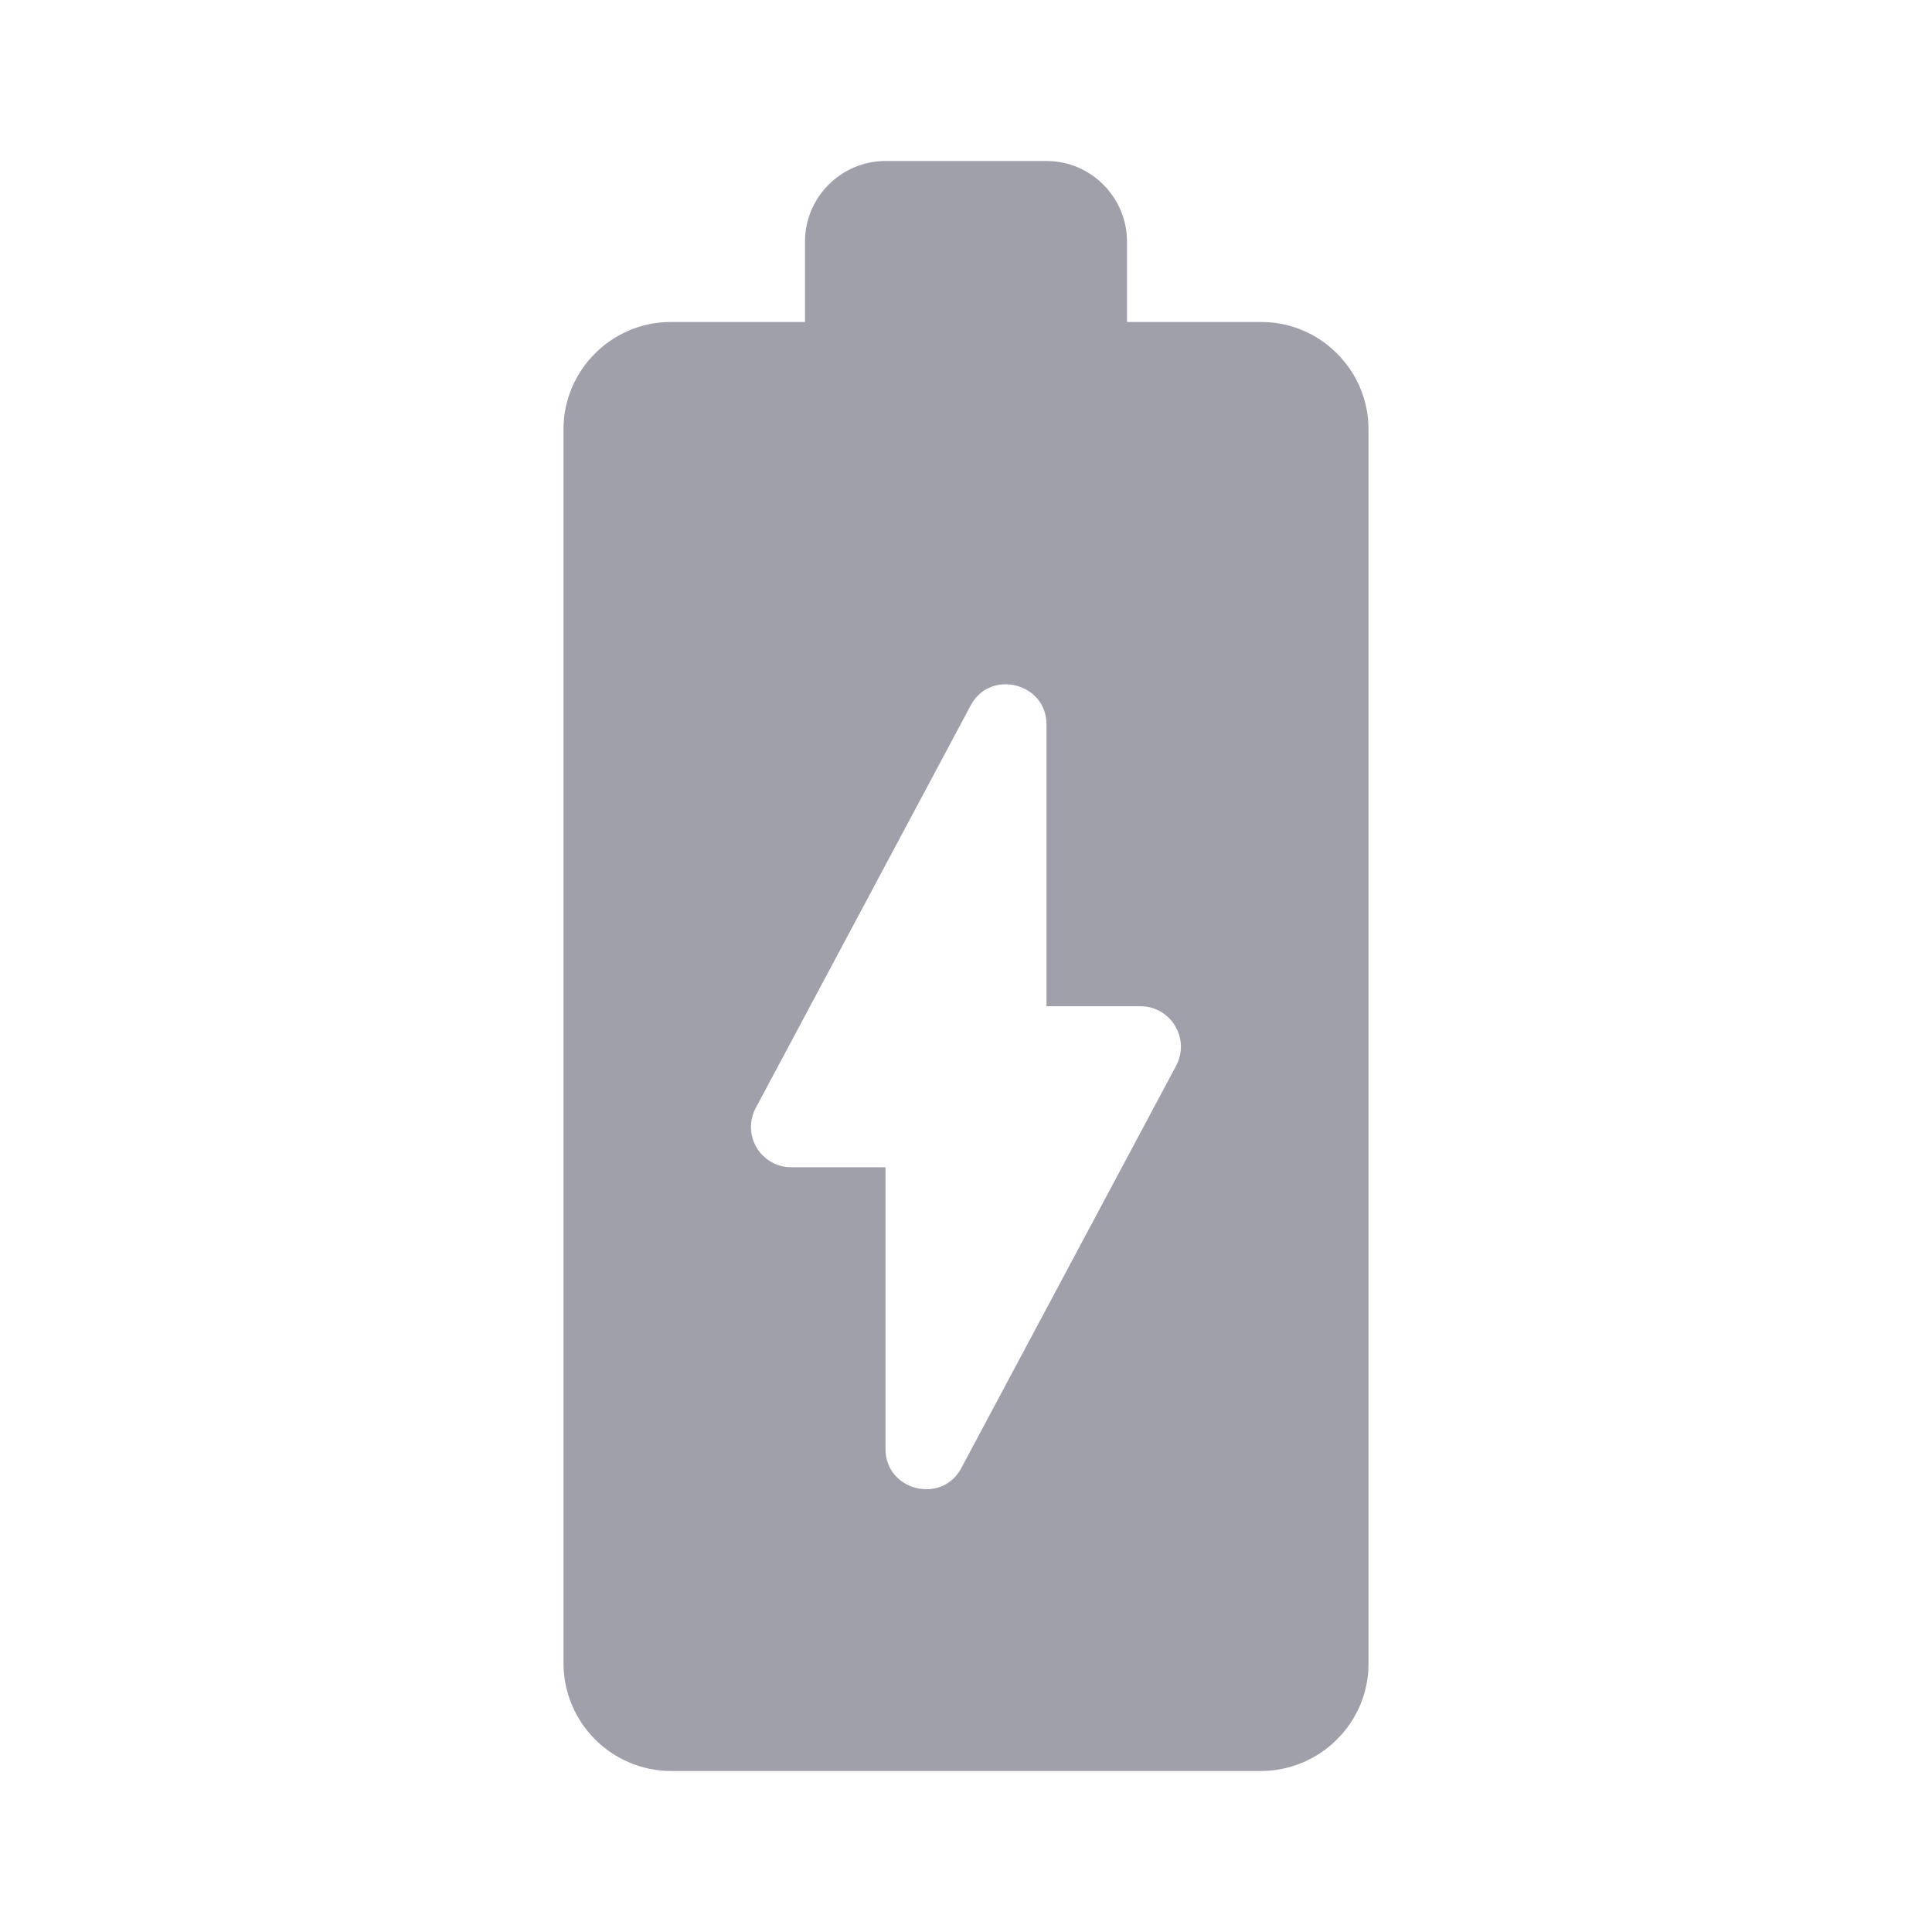
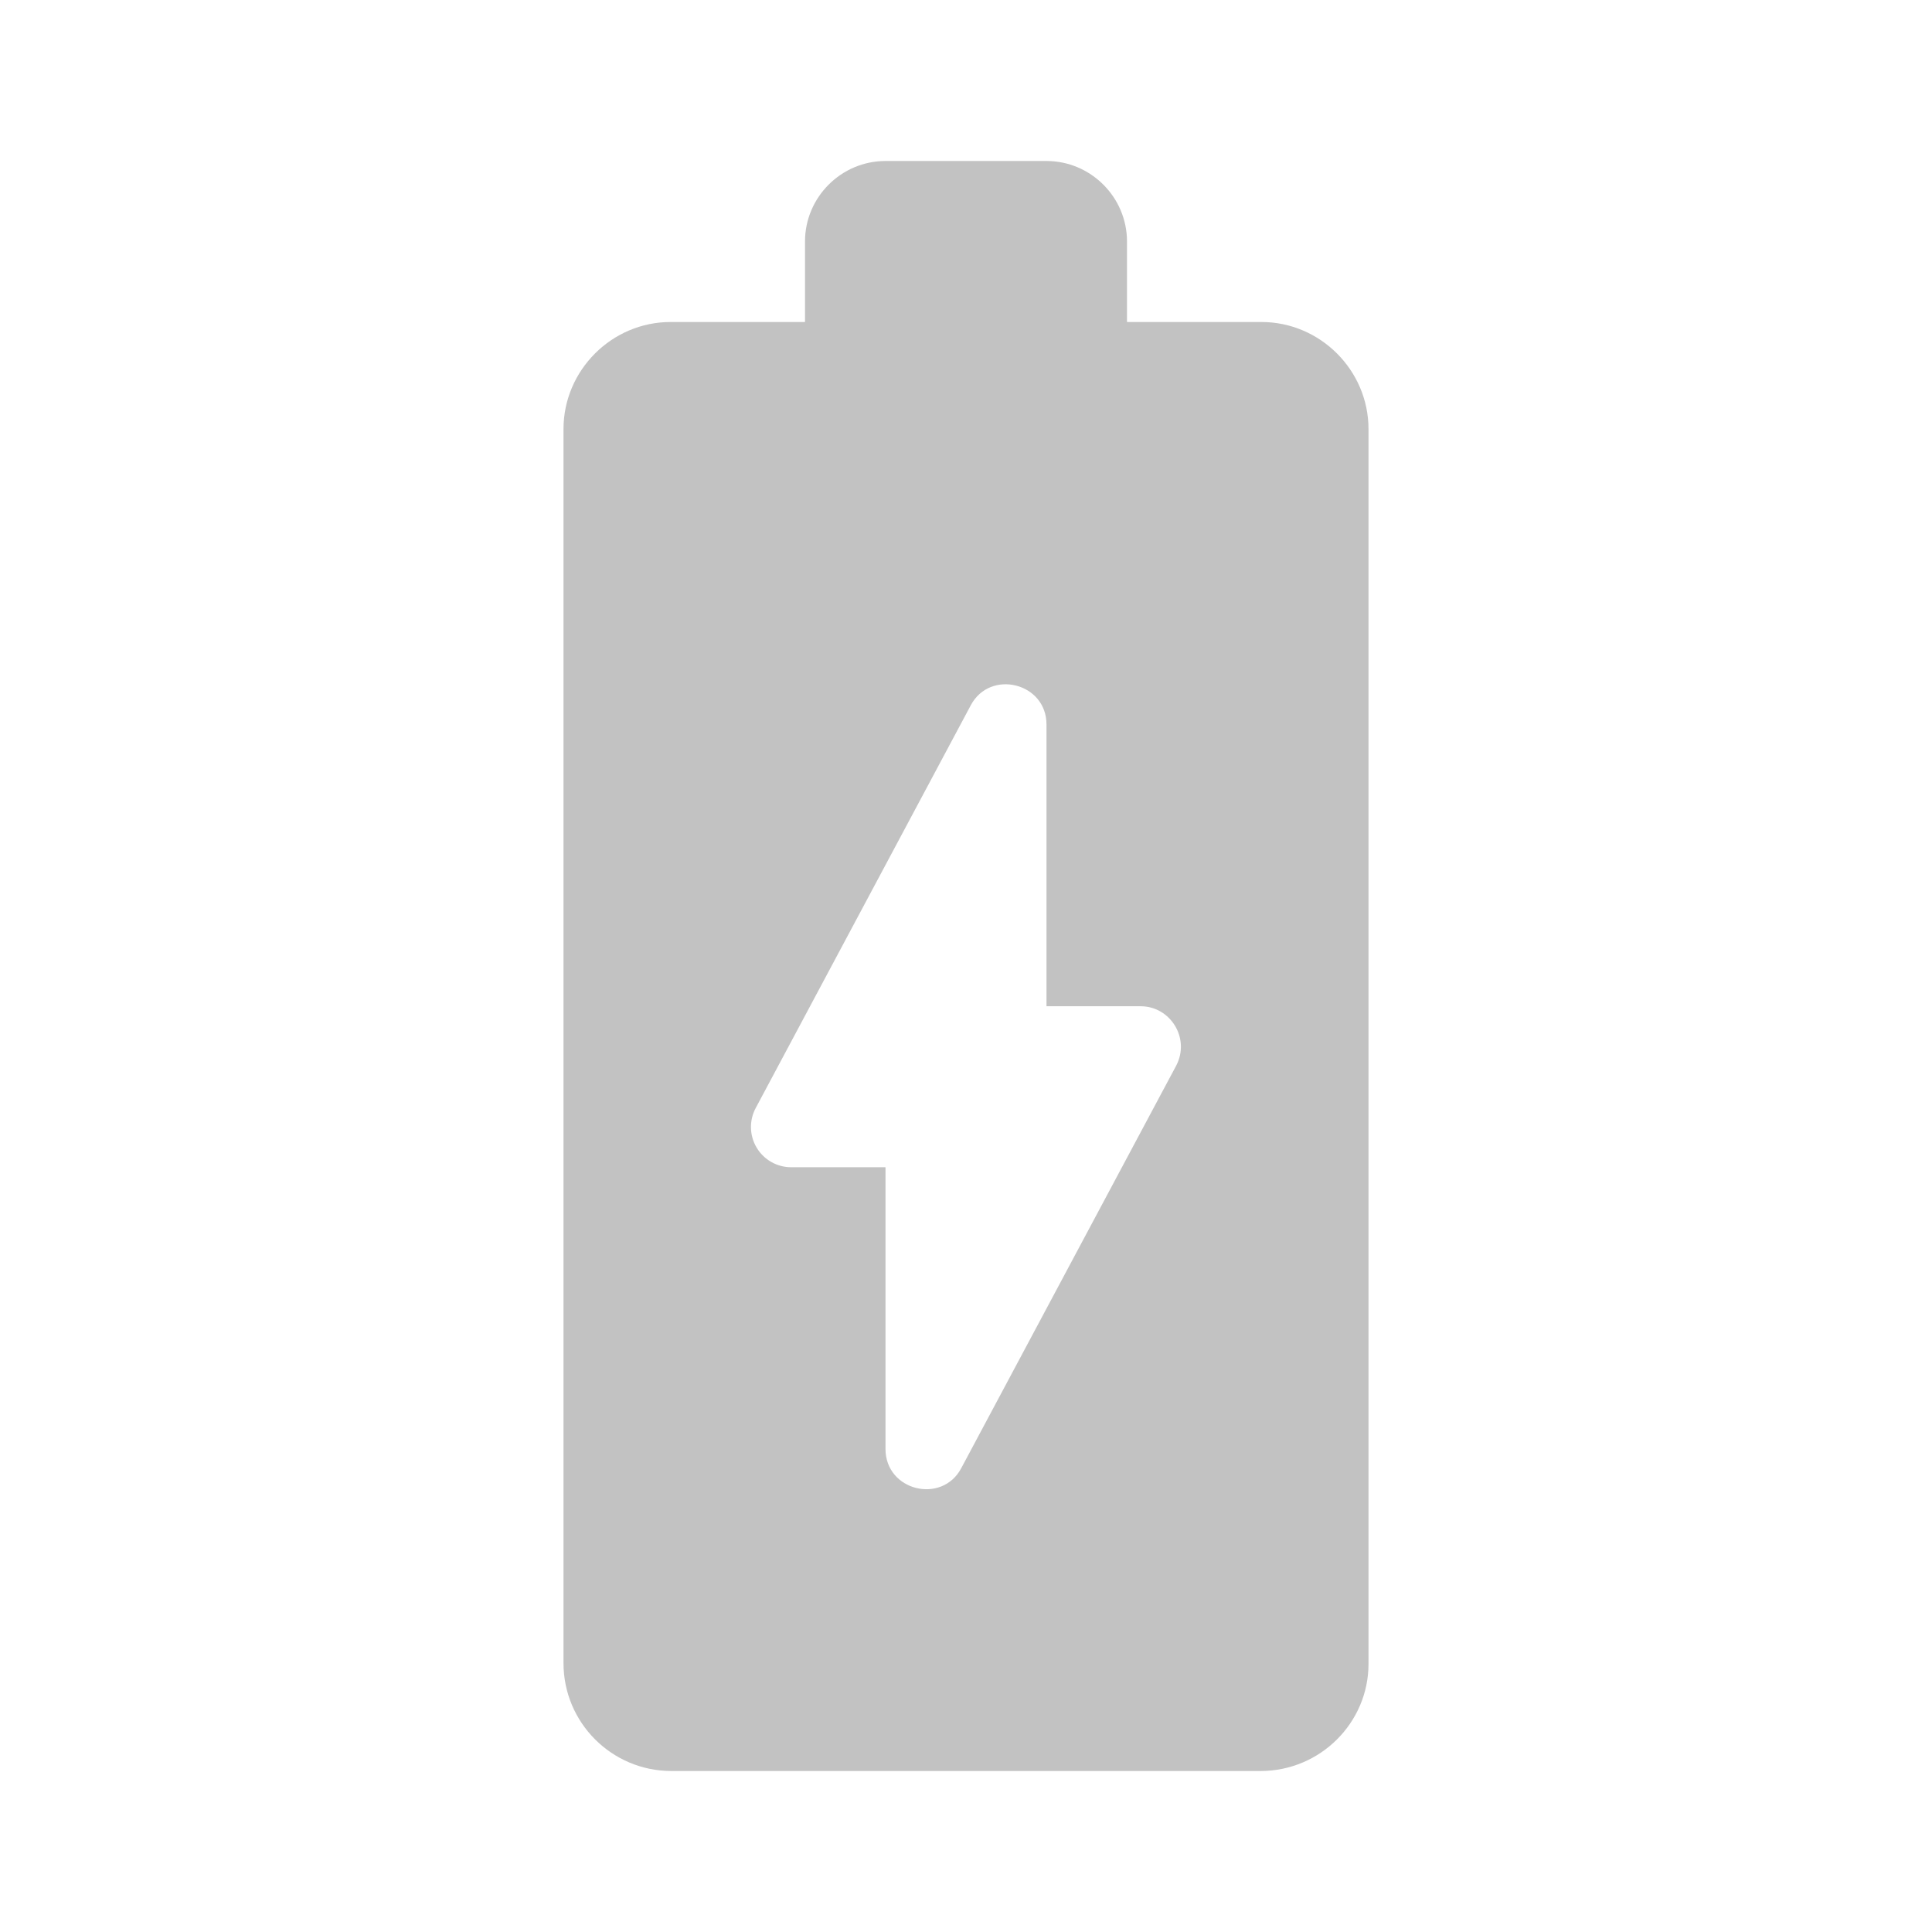
<svg xmlns="http://www.w3.org/2000/svg" width="1em" height="1em" viewBox="0 0 24 24">
-   <path fill="#A0A0AB" d="M15.67 4H14V3c0-.55-.45-1-1-1h-2c-.55 0-1 .45-1 1v1H8.33C7.6 4 7 4.6 7 5.33v15.33C7 21.4 7.6 22 8.34 22h7.32c.74 0 1.34-.6 1.34-1.33V5.33C17 4.6 16.4 4 15.67 4m-1.06 9.24l-2.67 5c-.24.45-.94.28-.94-.24v-3.5H9.83a.5.5 0 0 1-.44-.74l2.67-5c.24-.45.94-.28.94.24v3.5h1.17c.37 0 .62.4.44.74" />
+   <path fill="#C2C2C2" d="M15.67 4H14V3c0-.55-.45-1-1-1h-2c-.55 0-1 .45-1 1v1H8.33C7.6 4 7 4.6 7 5.33v15.33C7 21.4 7.6 22 8.34 22h7.32c.74 0 1.34-.6 1.34-1.33V5.33C17 4.6 16.4 4 15.67 4m-1.06 9.24l-2.67 5c-.24.45-.94.28-.94-.24v-3.5H9.83a.5.5 0 0 1-.44-.74l2.67-5c.24-.45.94-.28.94.24v3.5h1.17c.37 0 .62.4.44.74" />
</svg>
